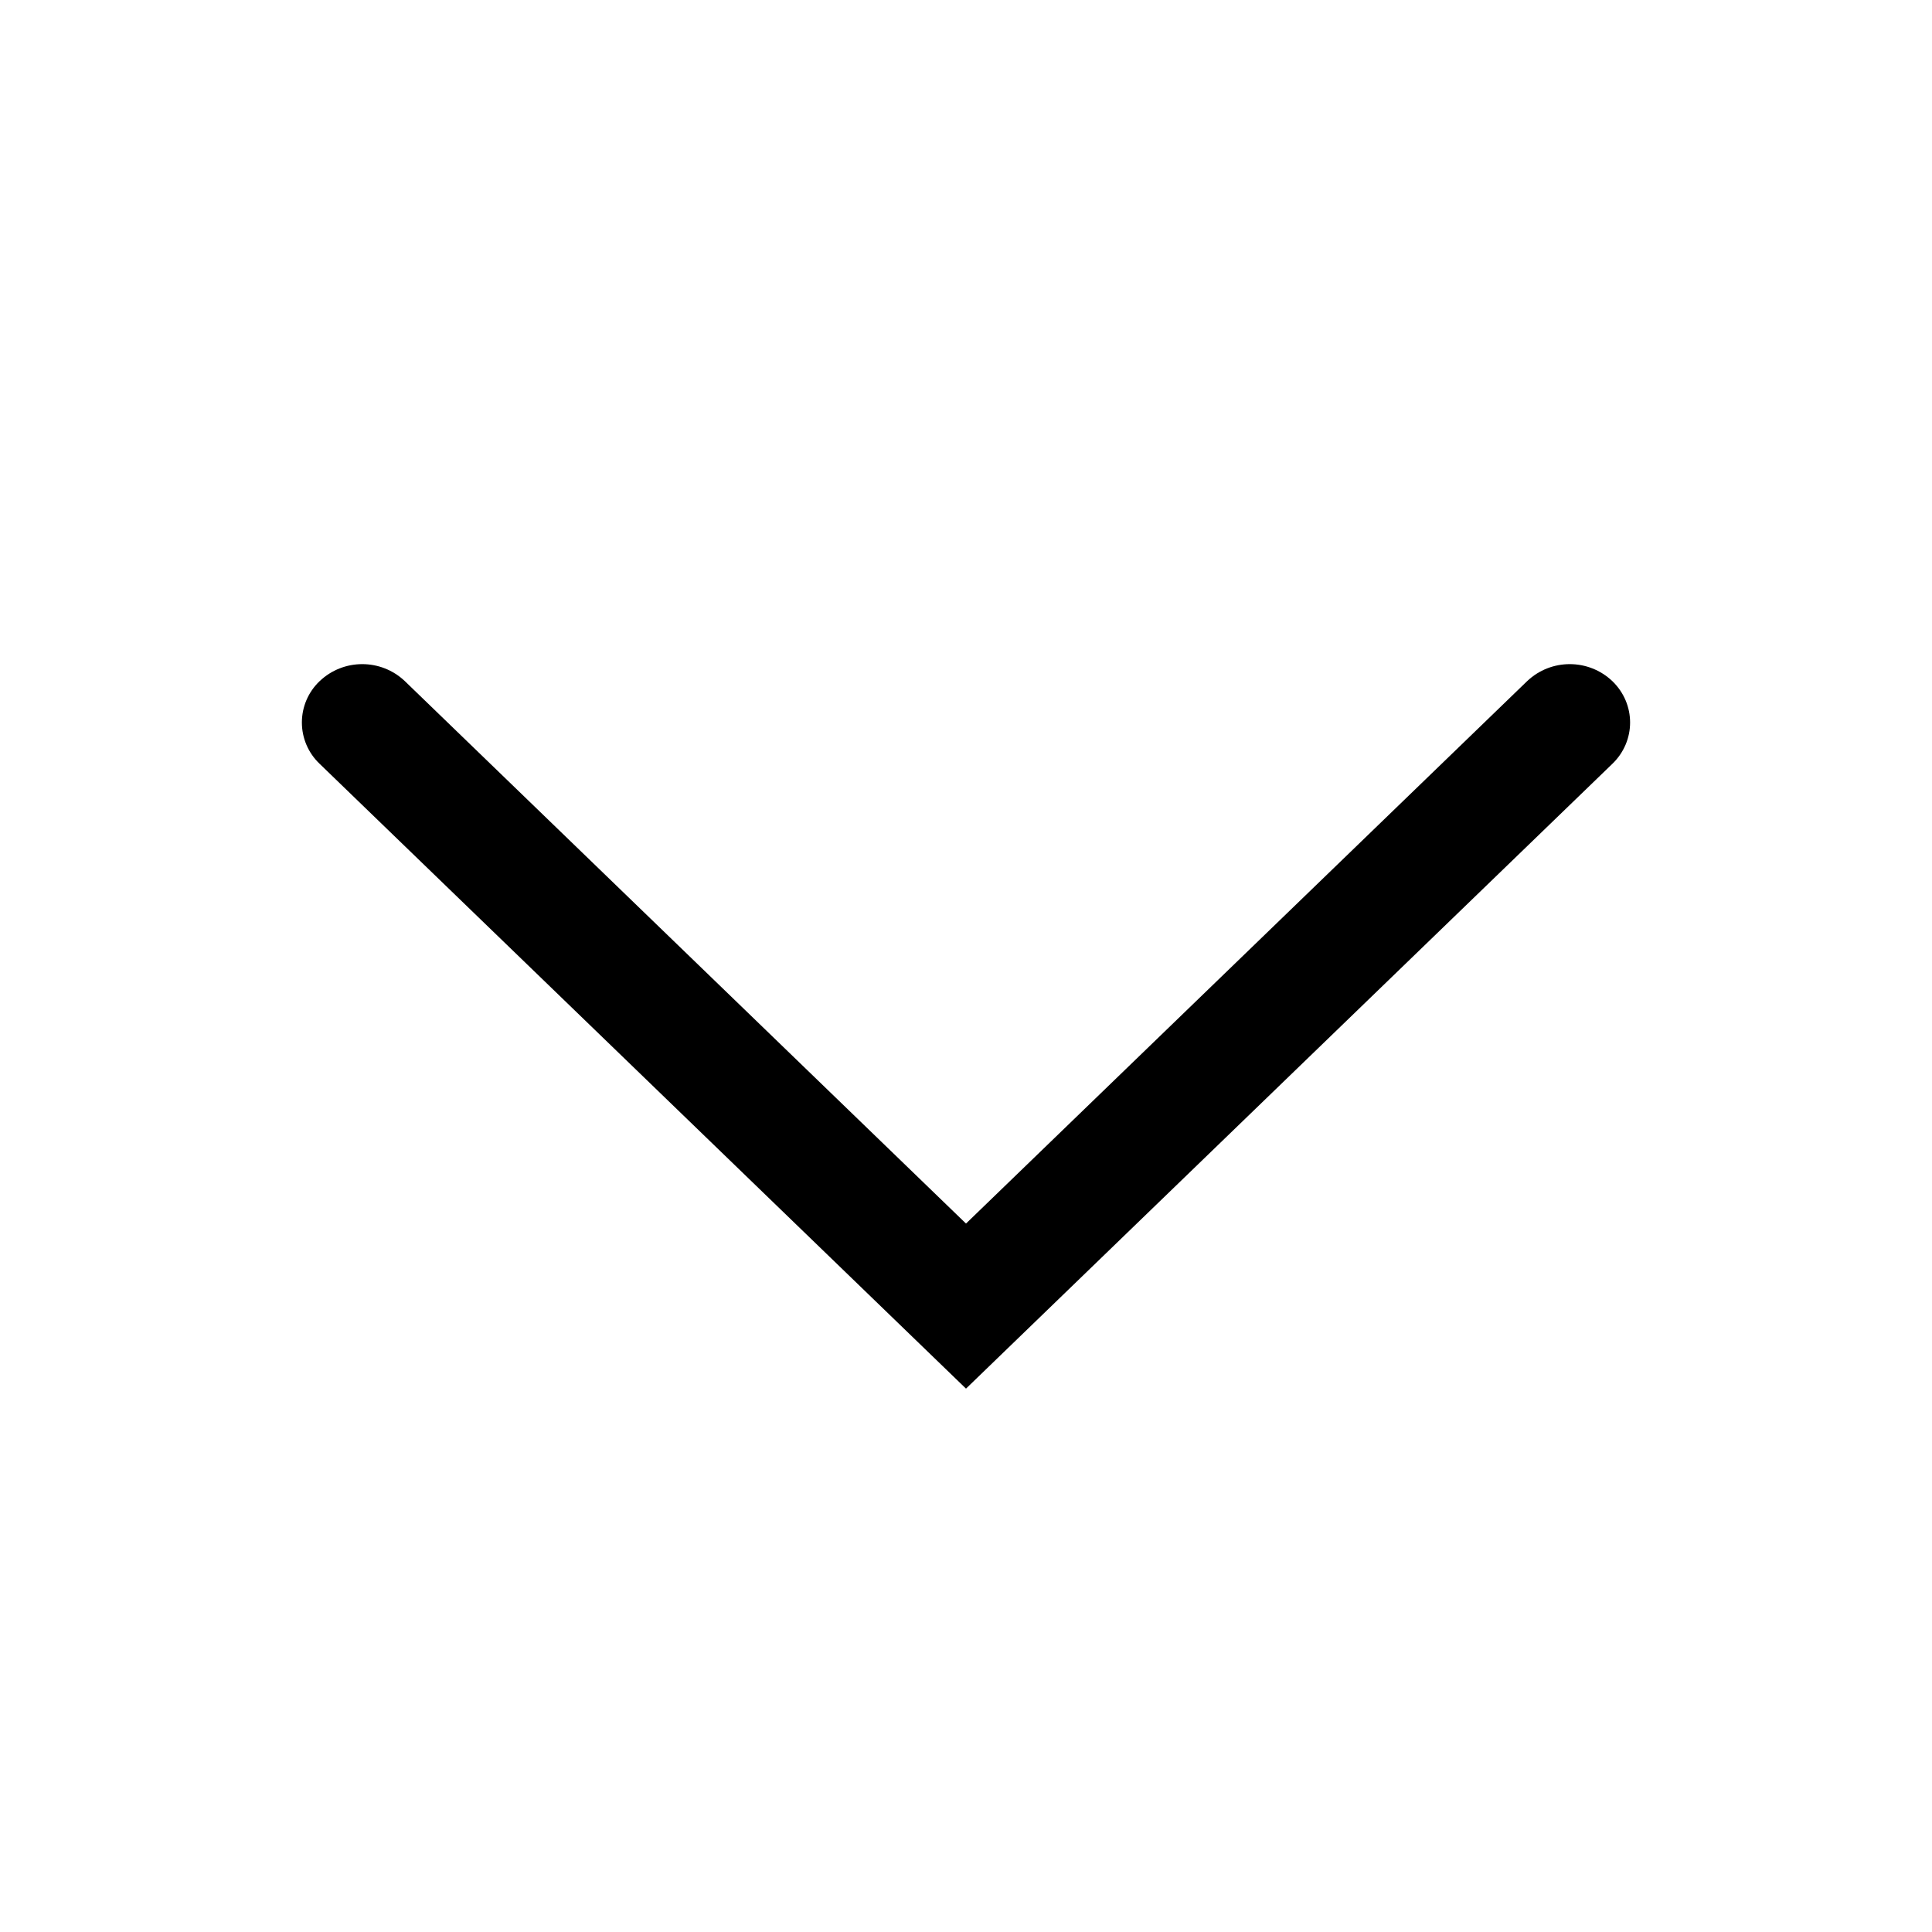
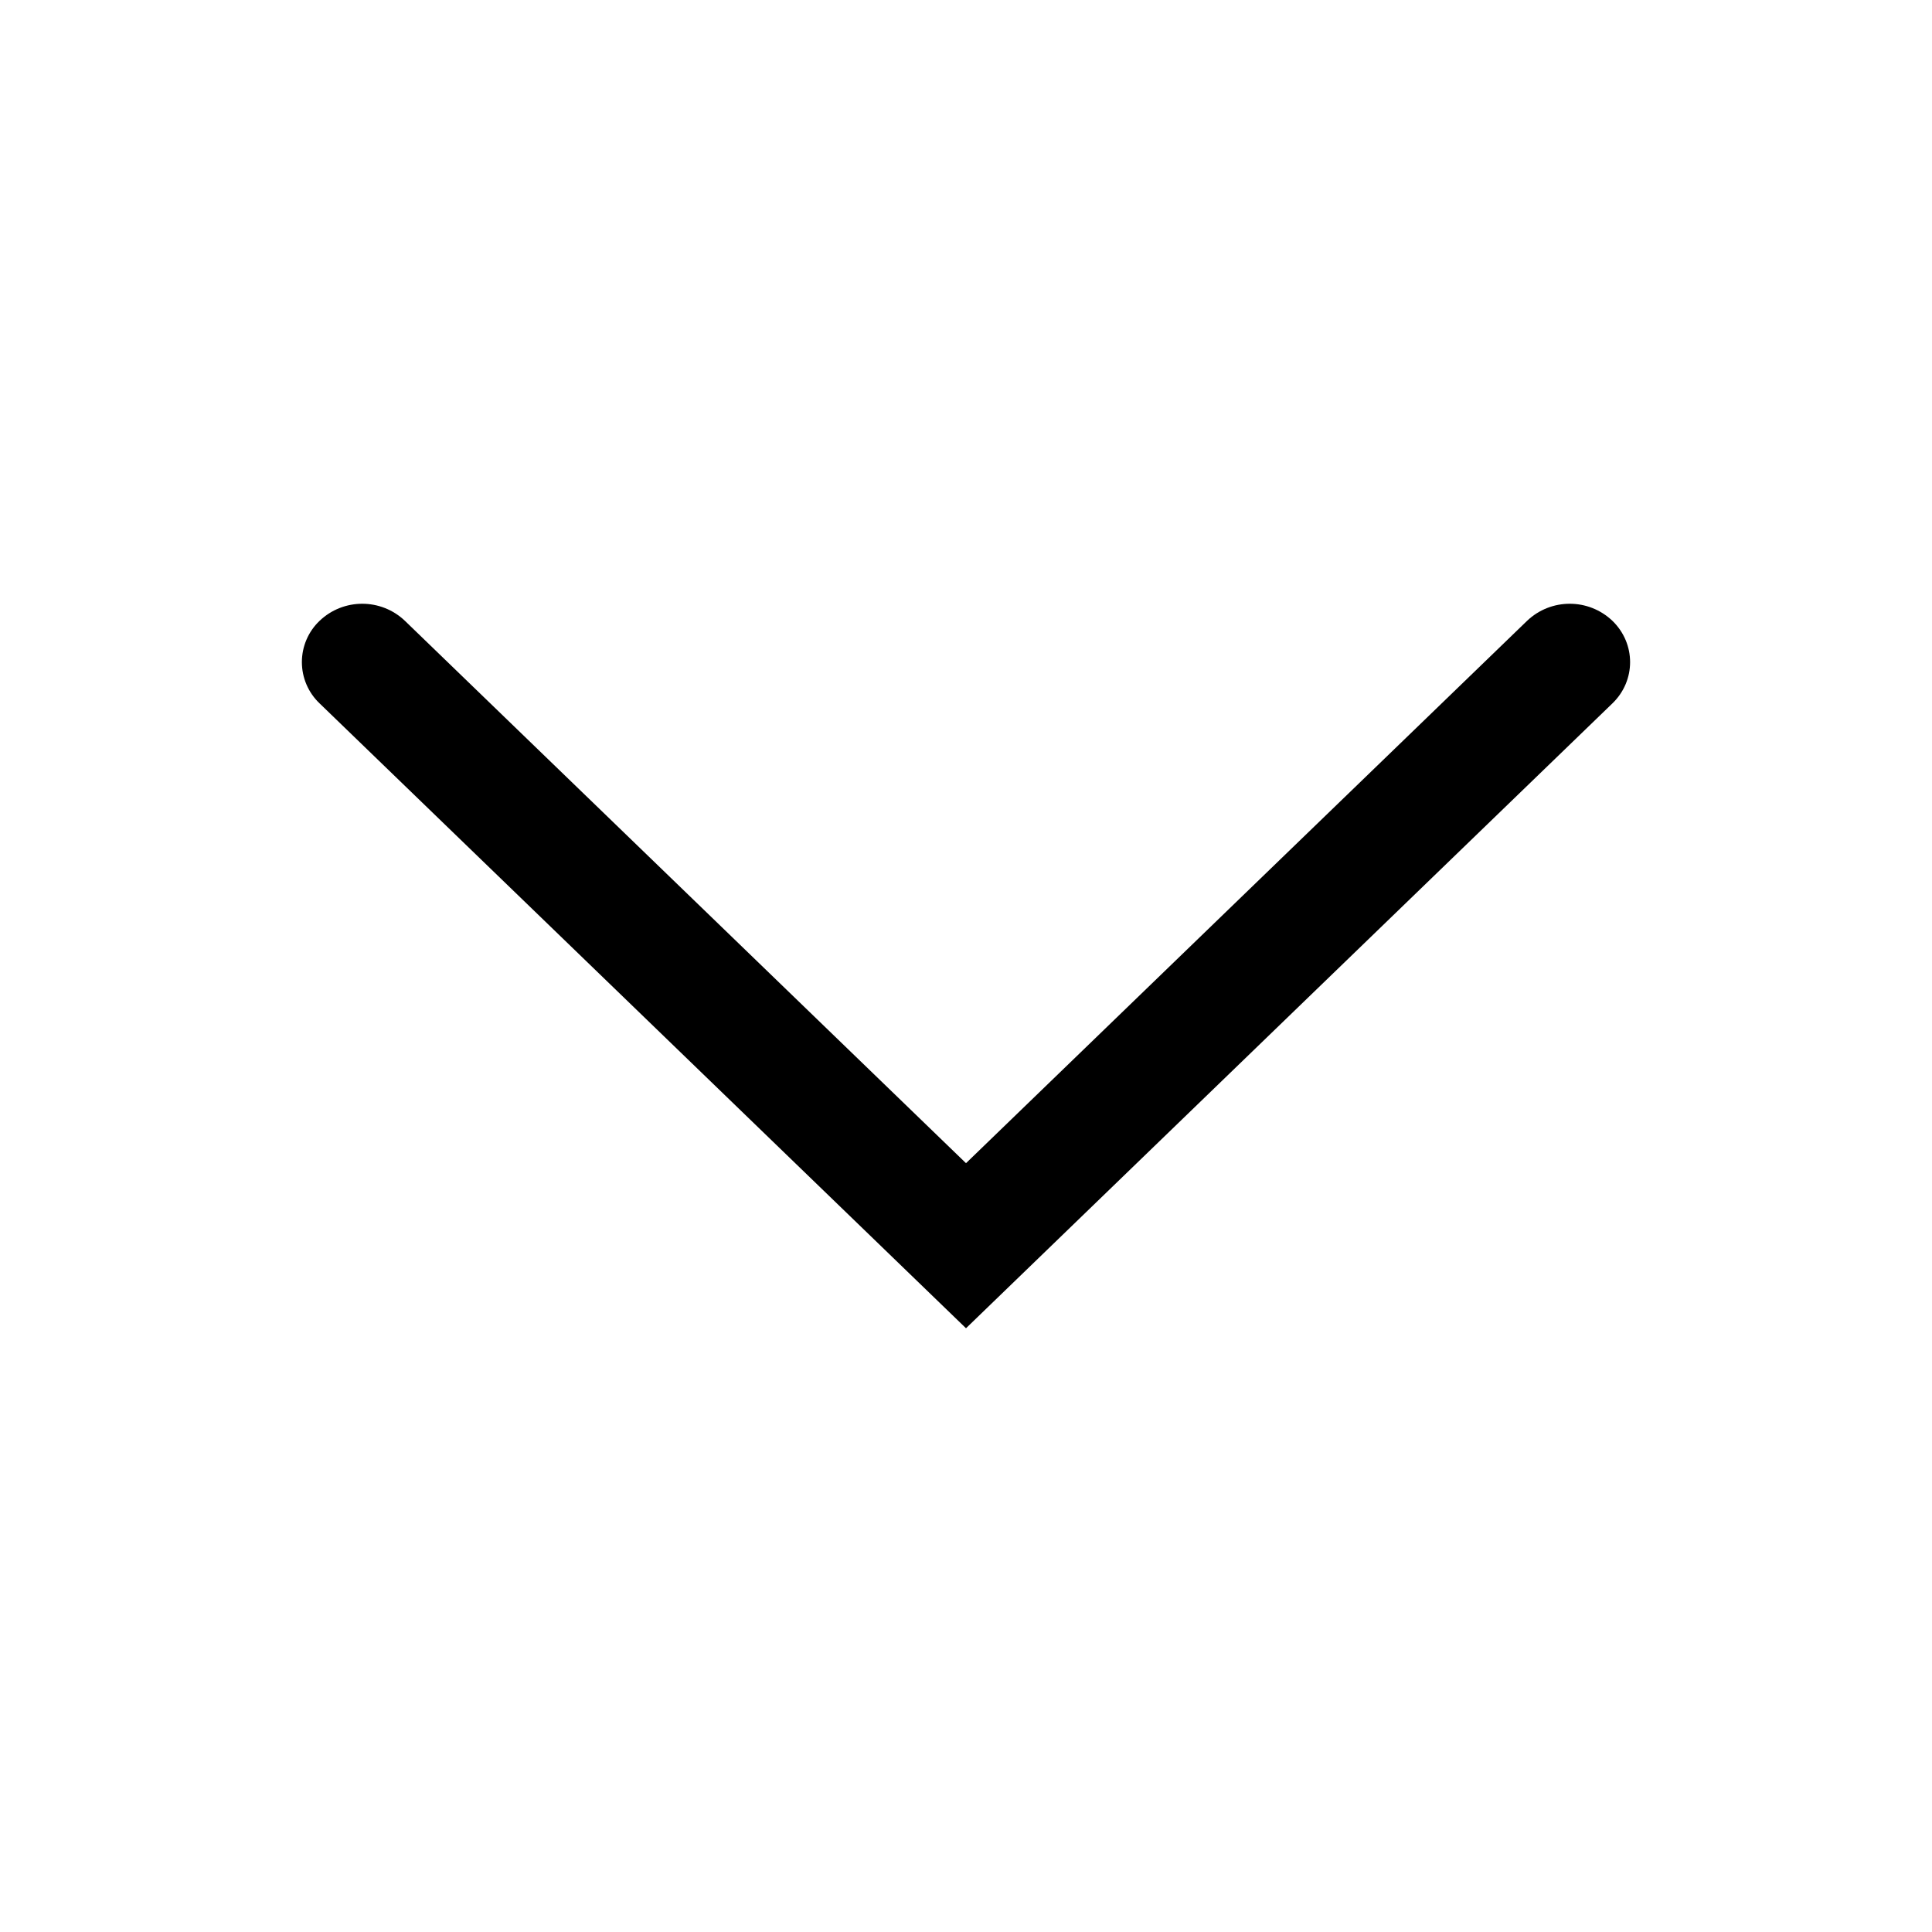
- <svg xmlns="http://www.w3.org/2000/svg" xmlns:xlink="http://www.w3.org/1999/xlink" viewBox="0 0 32 32">
+ <svg xmlns="http://www.w3.org/2000/svg" xmlns:xlink="http://www.w3.org/1999/xlink" width="32" height="32" viewBox="0 0 32 32">
  <defs>
-     <path id="a" d="m16 20.266 9.293-8.983a1.025 1.025 0 0 1 1.414 0c.39.378.39.99 0 1.367L16 23 5.293 12.65a.944.944 0 0 1 0-1.367 1.025 1.025 0 0 1 1.414 0L16 20.266z" />
+     <path d="m16 19.266 9.293-8.983a1.025 1.025 0 0 1 1.414 0c.39.378.39.99 0 1.367L16 22 5.293 11.65a.944.944 0 0 1 0-1.367 1.025 1.025 0 0 1 1.414 0L16 19.266Z" id="a" />
  </defs>
-   <use fill-rule="evenodd" xlink:href="#a" />
+   <use xlink:href="#a" fill-rule="evenodd" />
</svg>
